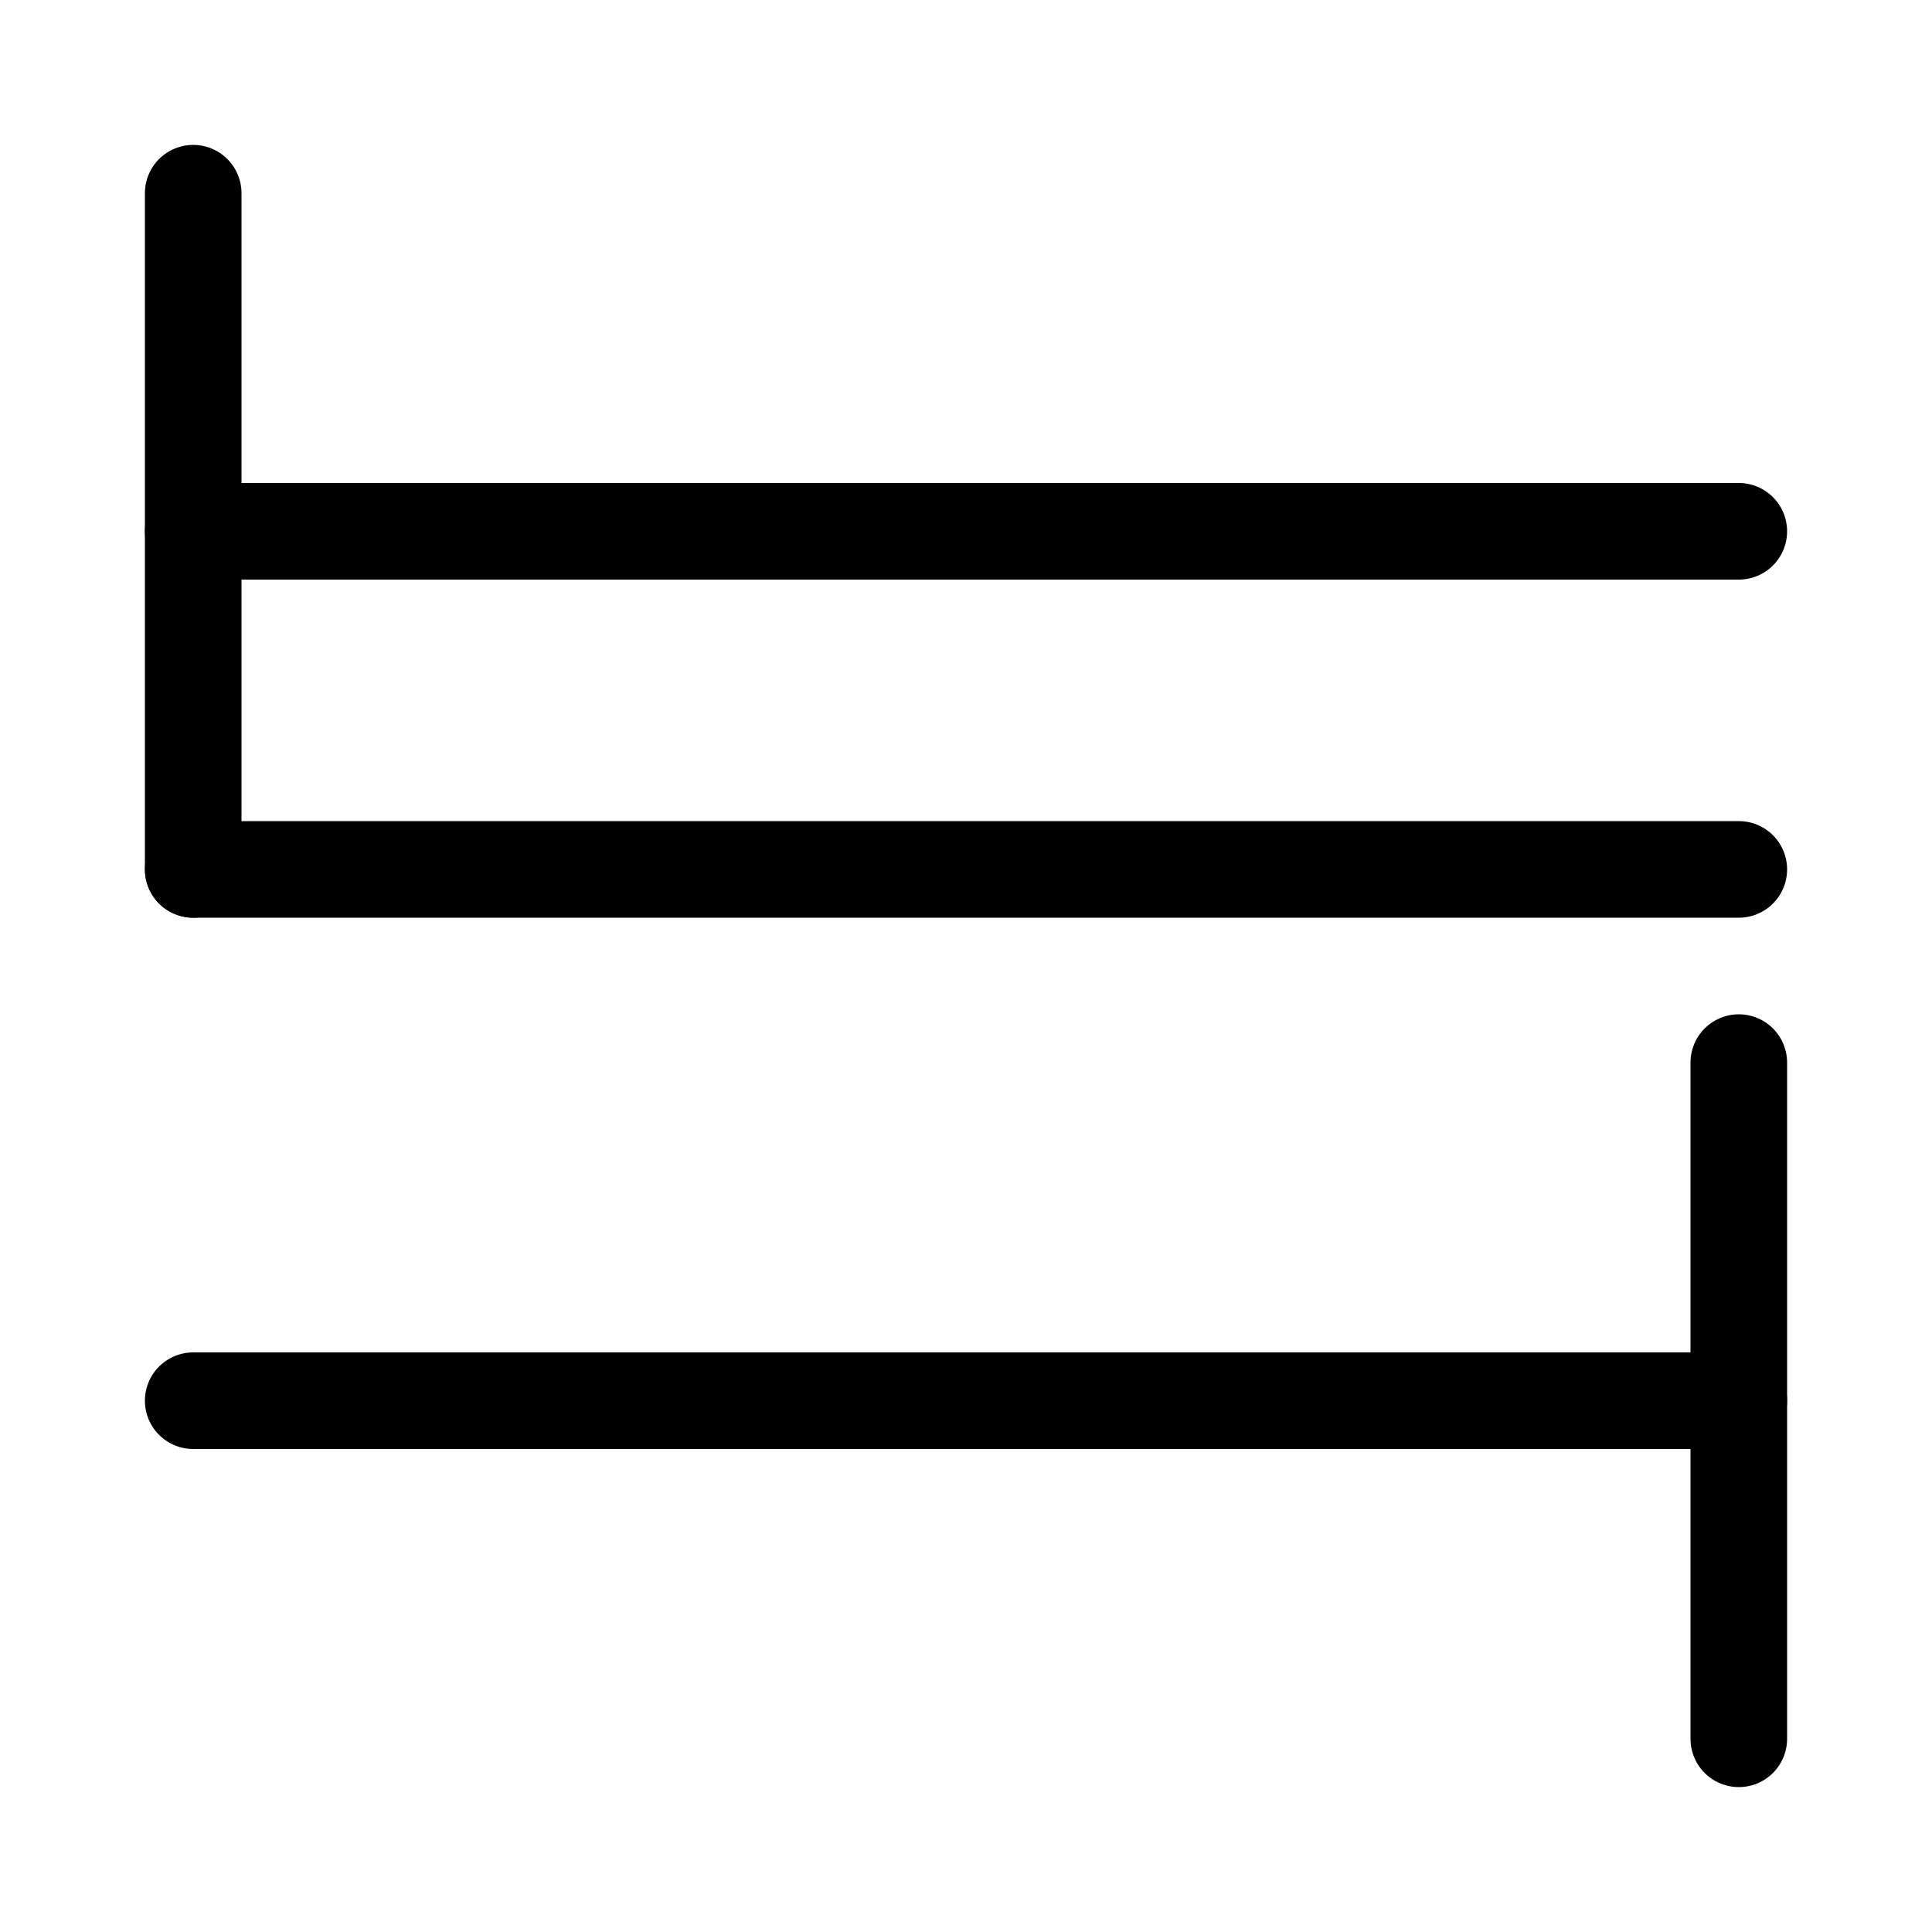
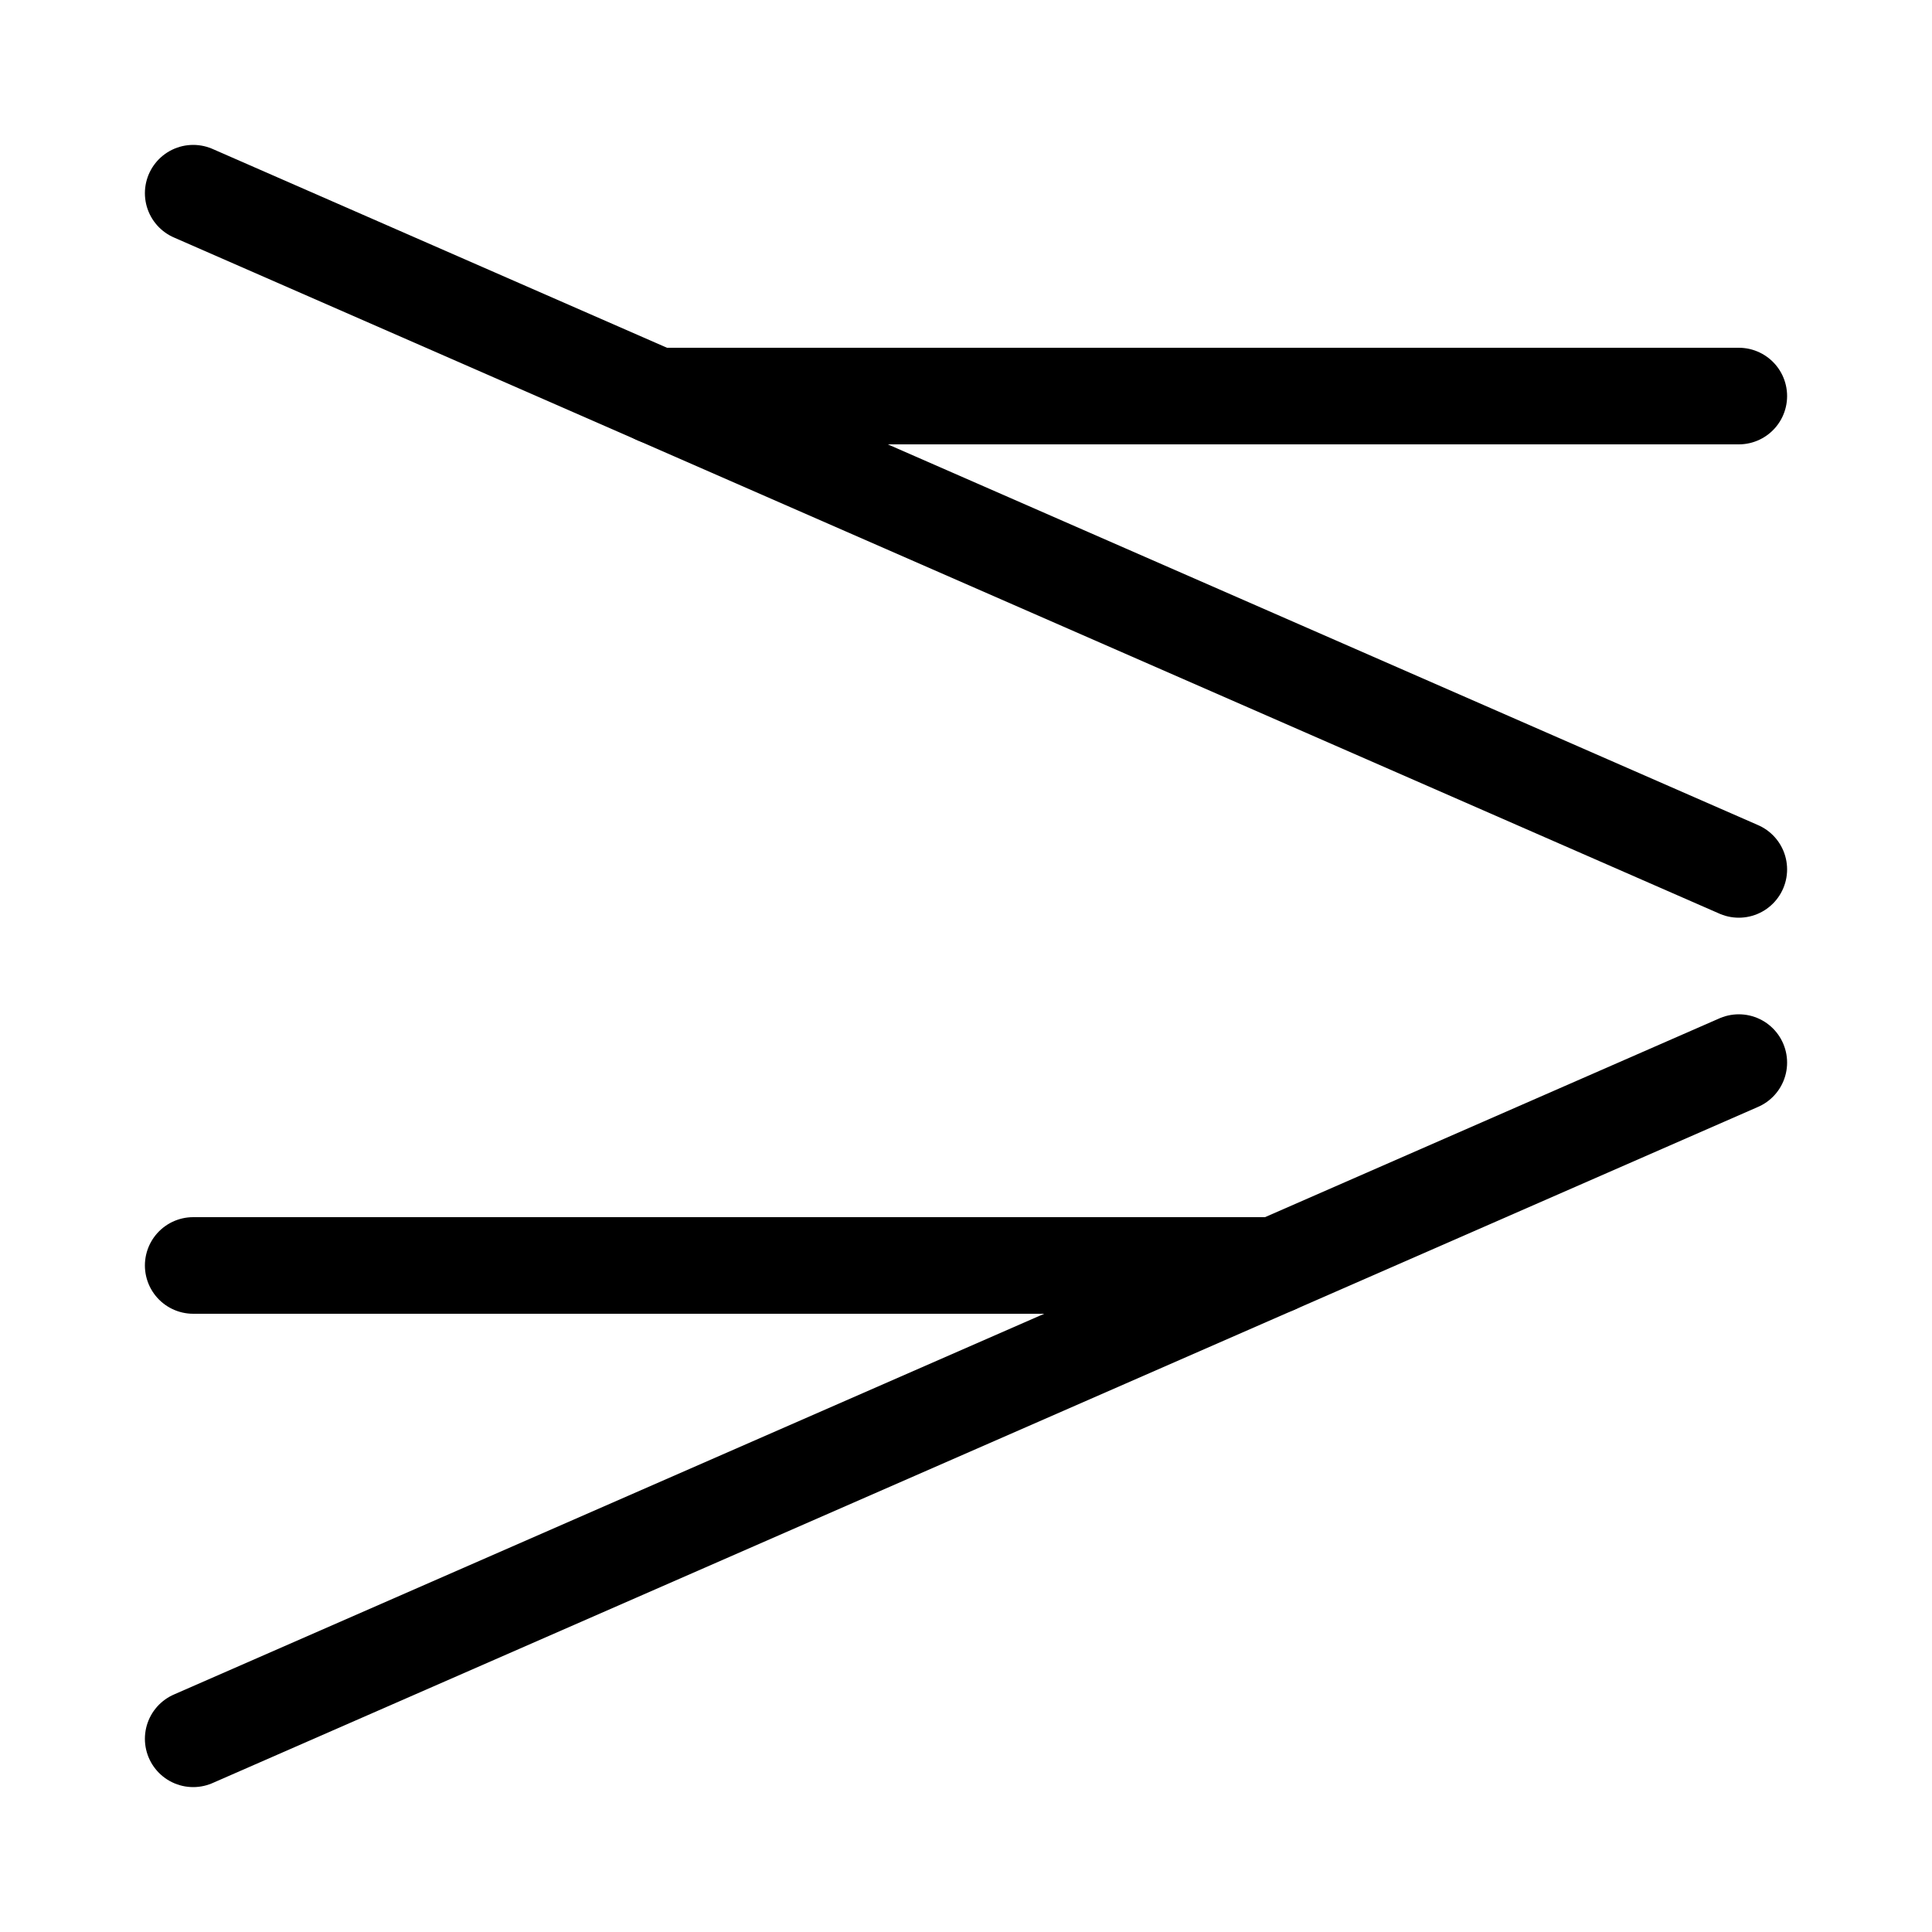
<svg xmlns="http://www.w3.org/2000/svg" width="40" height="40">
  <rect width="100%" height="100%" fill="white" />
  <g stroke="black" stroke-width="2" stroke-linecap="round">
    <g transform="" transform-origin="20 11">
-       <line x1="4" y1="4" x2="4" y2="18" />
-       <line x1="4" y1="18" x2="36" y2="18" />
-       <line x1="4" y1="11" x2="36" y2="11" />
+       <line x1="4" y1="4" x2="36" y2="18" />
+       <line x1="13.6" y1="8.2" x2="36" y2="8.2" />
    </g>
    <g transform="" transform-origin="20 29">
-       <line x1="36" y1="22" x2="36" y2="36" />
-       <line x1="4" y1="29" x2="36" y2="29" />
+       <line x1="36" y1="22" x2="4" y2="36" />
+       <line x1="4" y1="26.2" x2="26.4" y2="26.2" />
    </g>
  </g>
</svg>
